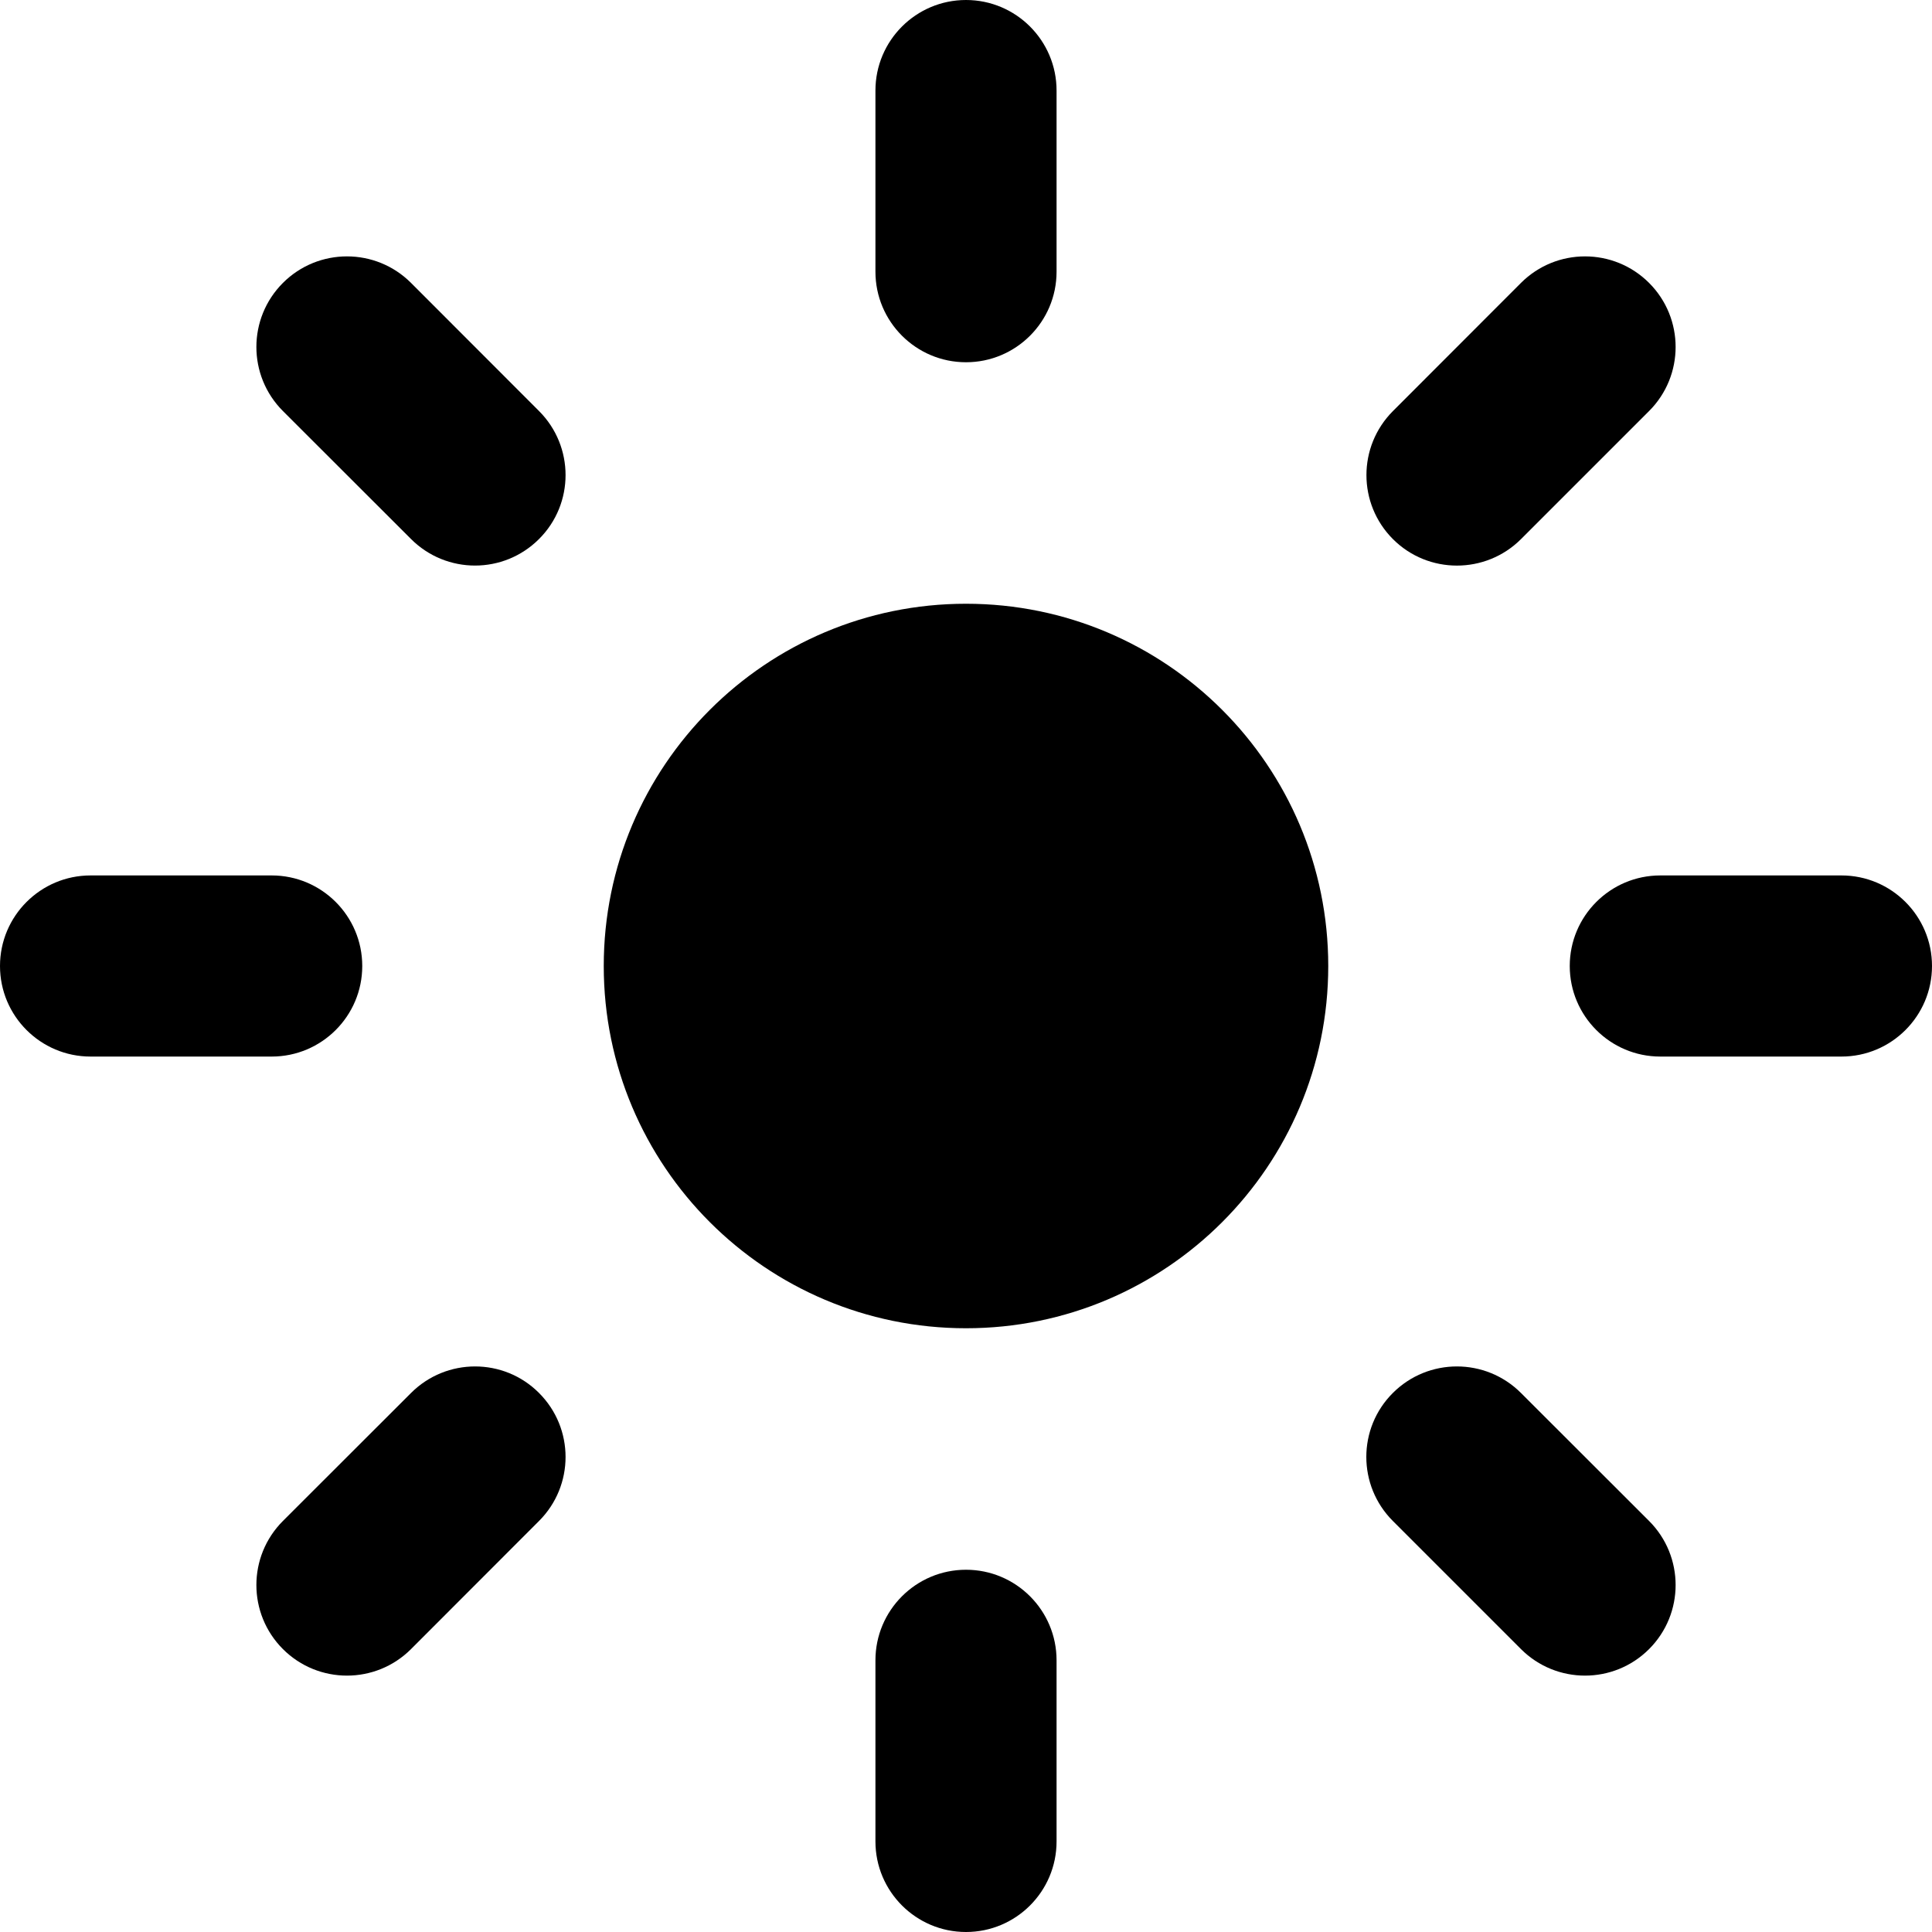
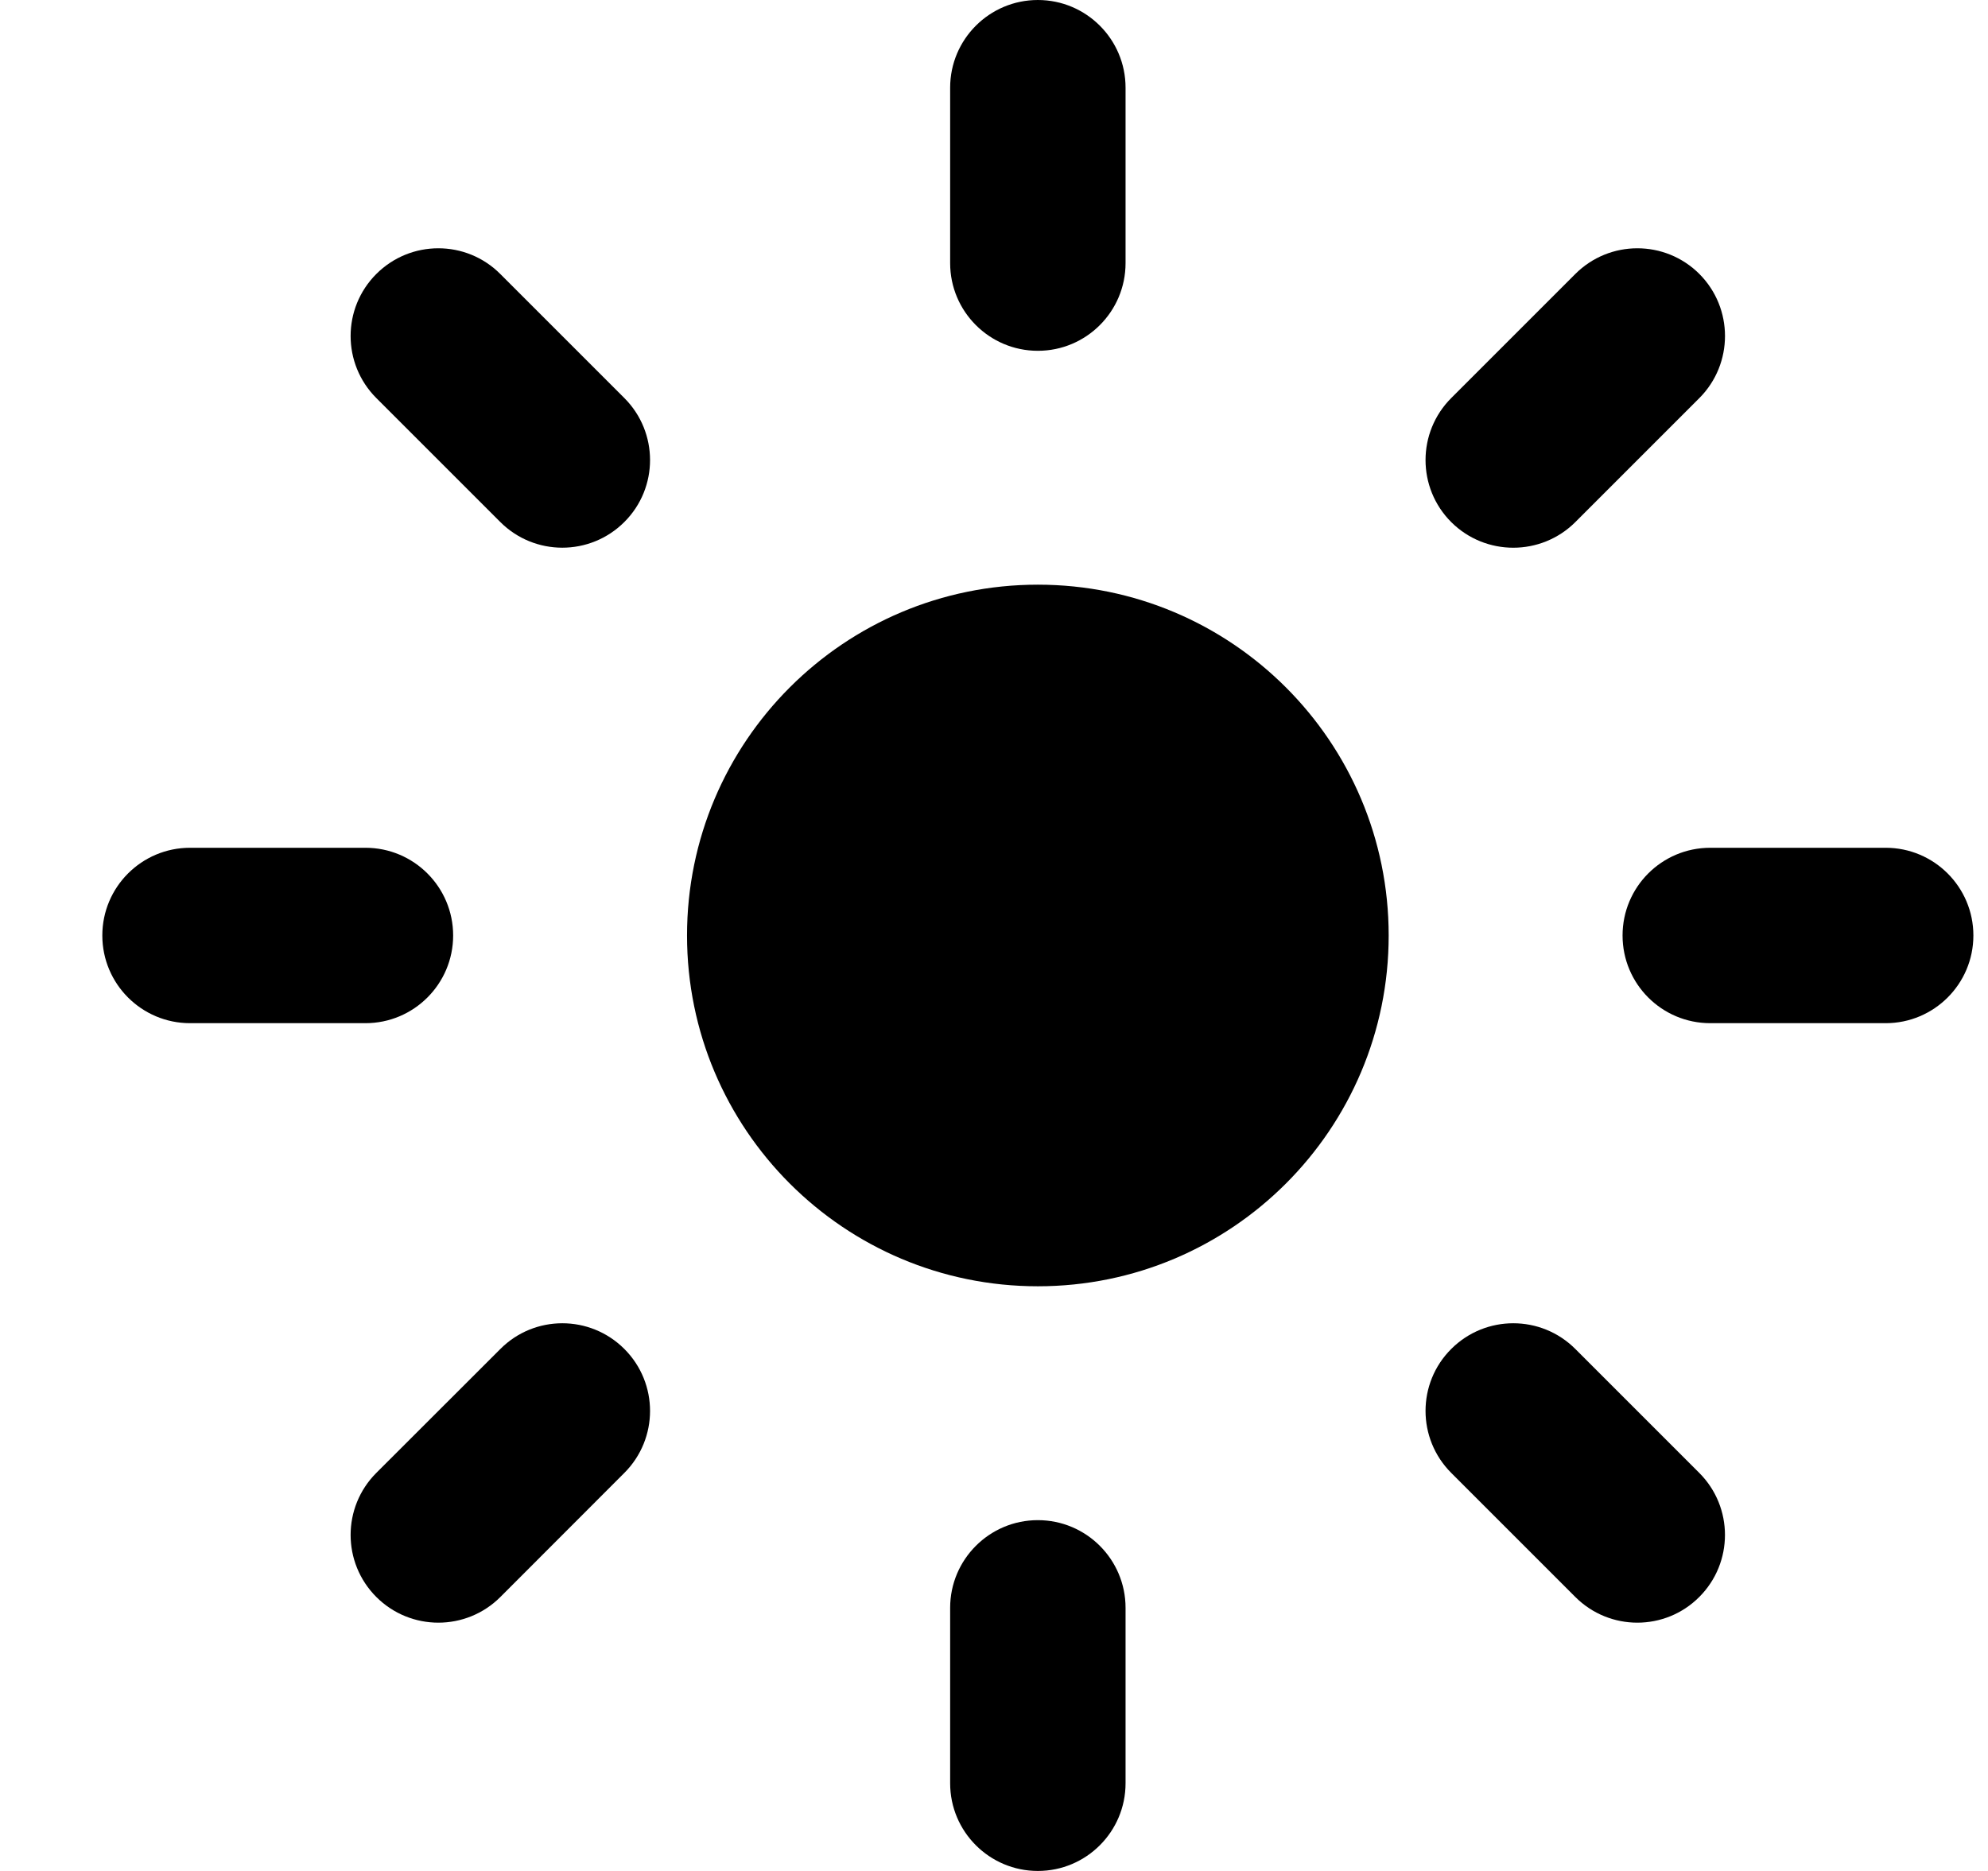
- <svg xmlns="http://www.w3.org/2000/svg" width="16" height="16" viewBox="0 0 16 16" fill="currentColor">
-   <path d="M8 0C8.414 0 8.75 0.336 8.75 0.75V2.25C8.75 2.664 8.414 3 8 3C7.586 3 7.25 2.664 7.25 2.25V0.75C7.25 0.336 7.586 0 8 0Z" />
-   <path d="M8 13C8.414 13 8.75 13.336 8.75 13.75V15.25C8.75 15.664 8.414 16 8 16C7.586 16 7.25 15.664 7.25 15.25V13.75C7.25 13.336 7.586 13 8 13Z" />
-   <path d="M8 5C6.343 5 5 6.343 5 8C5 9.657 6.343 11 8 11C9.657 11 11 9.657 11 8C11 6.343 9.657 5 8 5Z" />
-   <path d="M13.657 3.404C13.95 3.111 13.95 2.636 13.657 2.343C13.364 2.05 12.889 2.05 12.596 2.343L11.536 3.404C11.243 3.697 11.243 4.172 11.536 4.465C11.828 4.757 12.303 4.757 12.596 4.465L13.657 3.404Z" />
-   <path d="M4.464 12.596C4.757 12.303 4.757 11.829 4.464 11.536C4.172 11.243 3.697 11.243 3.404 11.536L2.343 12.596C2.05 12.889 2.05 13.364 2.343 13.657C2.636 13.95 3.111 13.95 3.404 13.657L4.464 12.596Z" />
-   <path d="M16 8C16 8.414 15.664 8.75 15.25 8.75H13.75C13.336 8.75 13 8.414 13 8C13 7.586 13.336 7.25 13.75 7.25H15.25C15.664 7.25 16 7.586 16 8Z" />
-   <path d="M3 8C3 8.414 2.664 8.75 2.25 8.75H0.75C0.336 8.75 0 8.414 0 8C0 7.586 0.336 7.25 0.75 7.25H2.25C2.664 7.25 3 7.586 3 8Z" />
-   <path d="M12.596 13.657C12.889 13.95 13.364 13.95 13.657 13.657C13.95 13.364 13.95 12.889 13.657 12.596L12.596 11.536C12.303 11.243 11.828 11.243 11.535 11.536C11.242 11.828 11.242 12.303 11.535 12.596L12.596 13.657Z" />
-   <path d="M3.404 4.464C3.697 4.757 4.171 4.757 4.464 4.464C4.757 4.172 4.757 3.697 4.464 3.404L3.404 2.343C3.111 2.05 2.636 2.05 2.343 2.343C2.05 2.636 2.05 3.111 2.343 3.404L3.404 4.464Z" />
+ <svg xmlns="http://www.w3.org/2000/svg" width="17" height="16" viewBox="0 0 17 16" fill="none">
+   <path d="M8.875 0C9.289 0 9.625 0.336 9.625 0.75V2.25C9.625 2.664 9.289 3 8.875 3C8.461 3 8.125 2.664 8.125 2.25V0.75C8.125 0.336 8.461 0 8.875 0Z" fill="currentColor" />
+   <path d="M8.875 13C9.289 13 9.625 13.336 9.625 13.75V15.25C9.625 15.664 9.289 16 8.875 16C8.461 16 8.125 15.664 8.125 15.25V13.75C8.125 13.336 8.461 13 8.875 13Z" fill="currentColor" />
+   <path d="M8.875 5C7.218 5 5.875 6.343 5.875 8C5.875 9.657 7.218 11 8.875 11C10.532 11 11.875 9.657 11.875 8C11.875 6.343 10.532 5 8.875 5Z" fill="currentColor" />
+   <path d="M14.532 3.404C14.824 3.111 14.824 2.636 14.532 2.343C14.239 2.05 13.764 2.05 13.471 2.343L12.41 3.404C12.117 3.697 12.117 4.172 12.41 4.465C12.703 4.757 13.178 4.757 13.471 4.465L14.532 3.404Z" fill="currentColor" />
+   <path d="M5.339 12.596C5.632 12.303 5.632 11.829 5.339 11.536C5.046 11.243 4.571 11.243 4.279 11.536L3.218 12.596C2.925 12.889 2.925 13.364 3.218 13.657C3.511 13.95 3.986 13.95 4.279 13.657L5.339 12.596Z" fill="currentColor" />
+   <path d="M16.875 8C16.875 8.414 16.539 8.75 16.125 8.75H14.625C14.21 8.75 13.875 8.414 13.875 8C13.875 7.586 14.21 7.25 14.625 7.25H16.125C16.539 7.25 16.875 7.586 16.875 8Z" fill="currentColor" />
+   <path d="M3.875 8C3.875 8.414 3.539 8.75 3.125 8.75H1.625C1.211 8.75 0.875 8.414 0.875 8C0.875 7.586 1.211 7.25 1.625 7.25H3.125C3.539 7.25 3.875 7.586 3.875 8Z" fill="currentColor" />
+   <path d="M13.471 13.657C13.764 13.95 14.239 13.95 14.531 13.657C14.824 13.364 14.824 12.889 14.531 12.596L13.471 11.536C13.178 11.243 12.703 11.243 12.41 11.536C12.117 11.828 12.117 12.303 12.41 12.596L13.471 13.657Z" fill="currentColor" />
+   <path d="M4.278 4.464C4.571 4.757 5.046 4.757 5.339 4.464C5.632 4.172 5.632 3.697 5.339 3.404L4.278 2.343C3.986 2.05 3.511 2.05 3.218 2.343C2.925 2.636 2.925 3.111 3.218 3.404L4.278 4.464Z" fill="currentColor" />
</svg>
